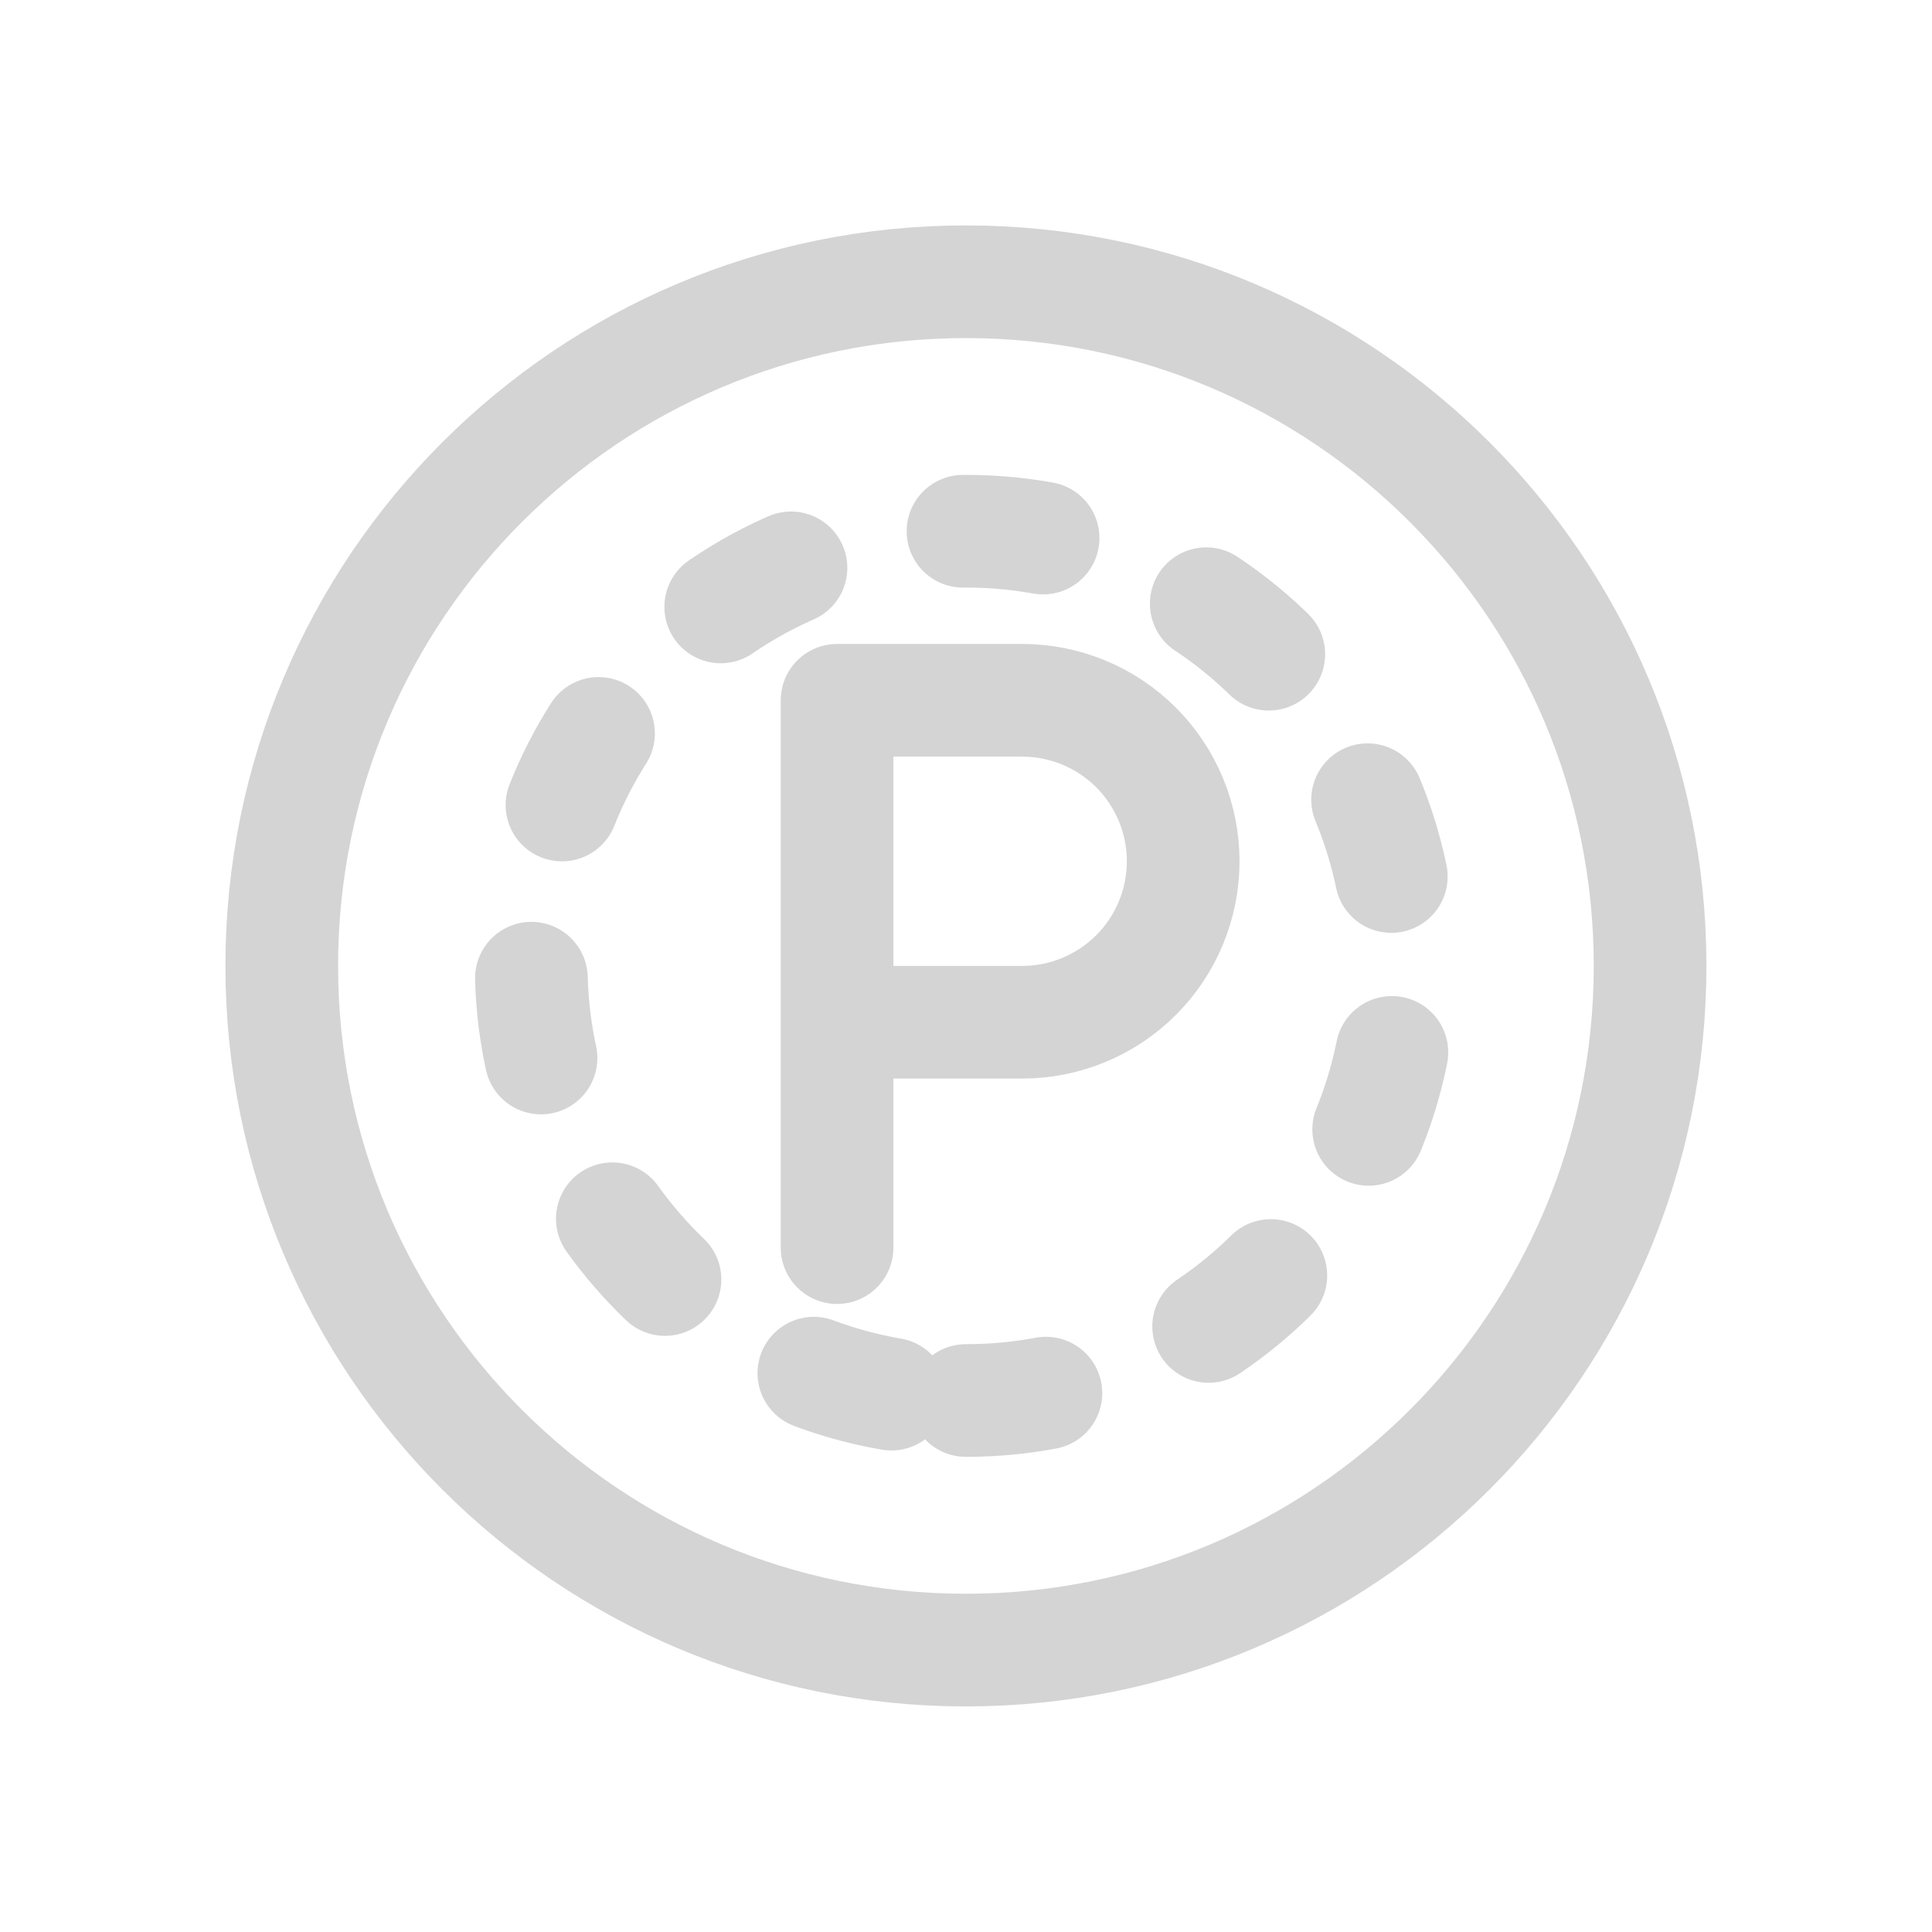
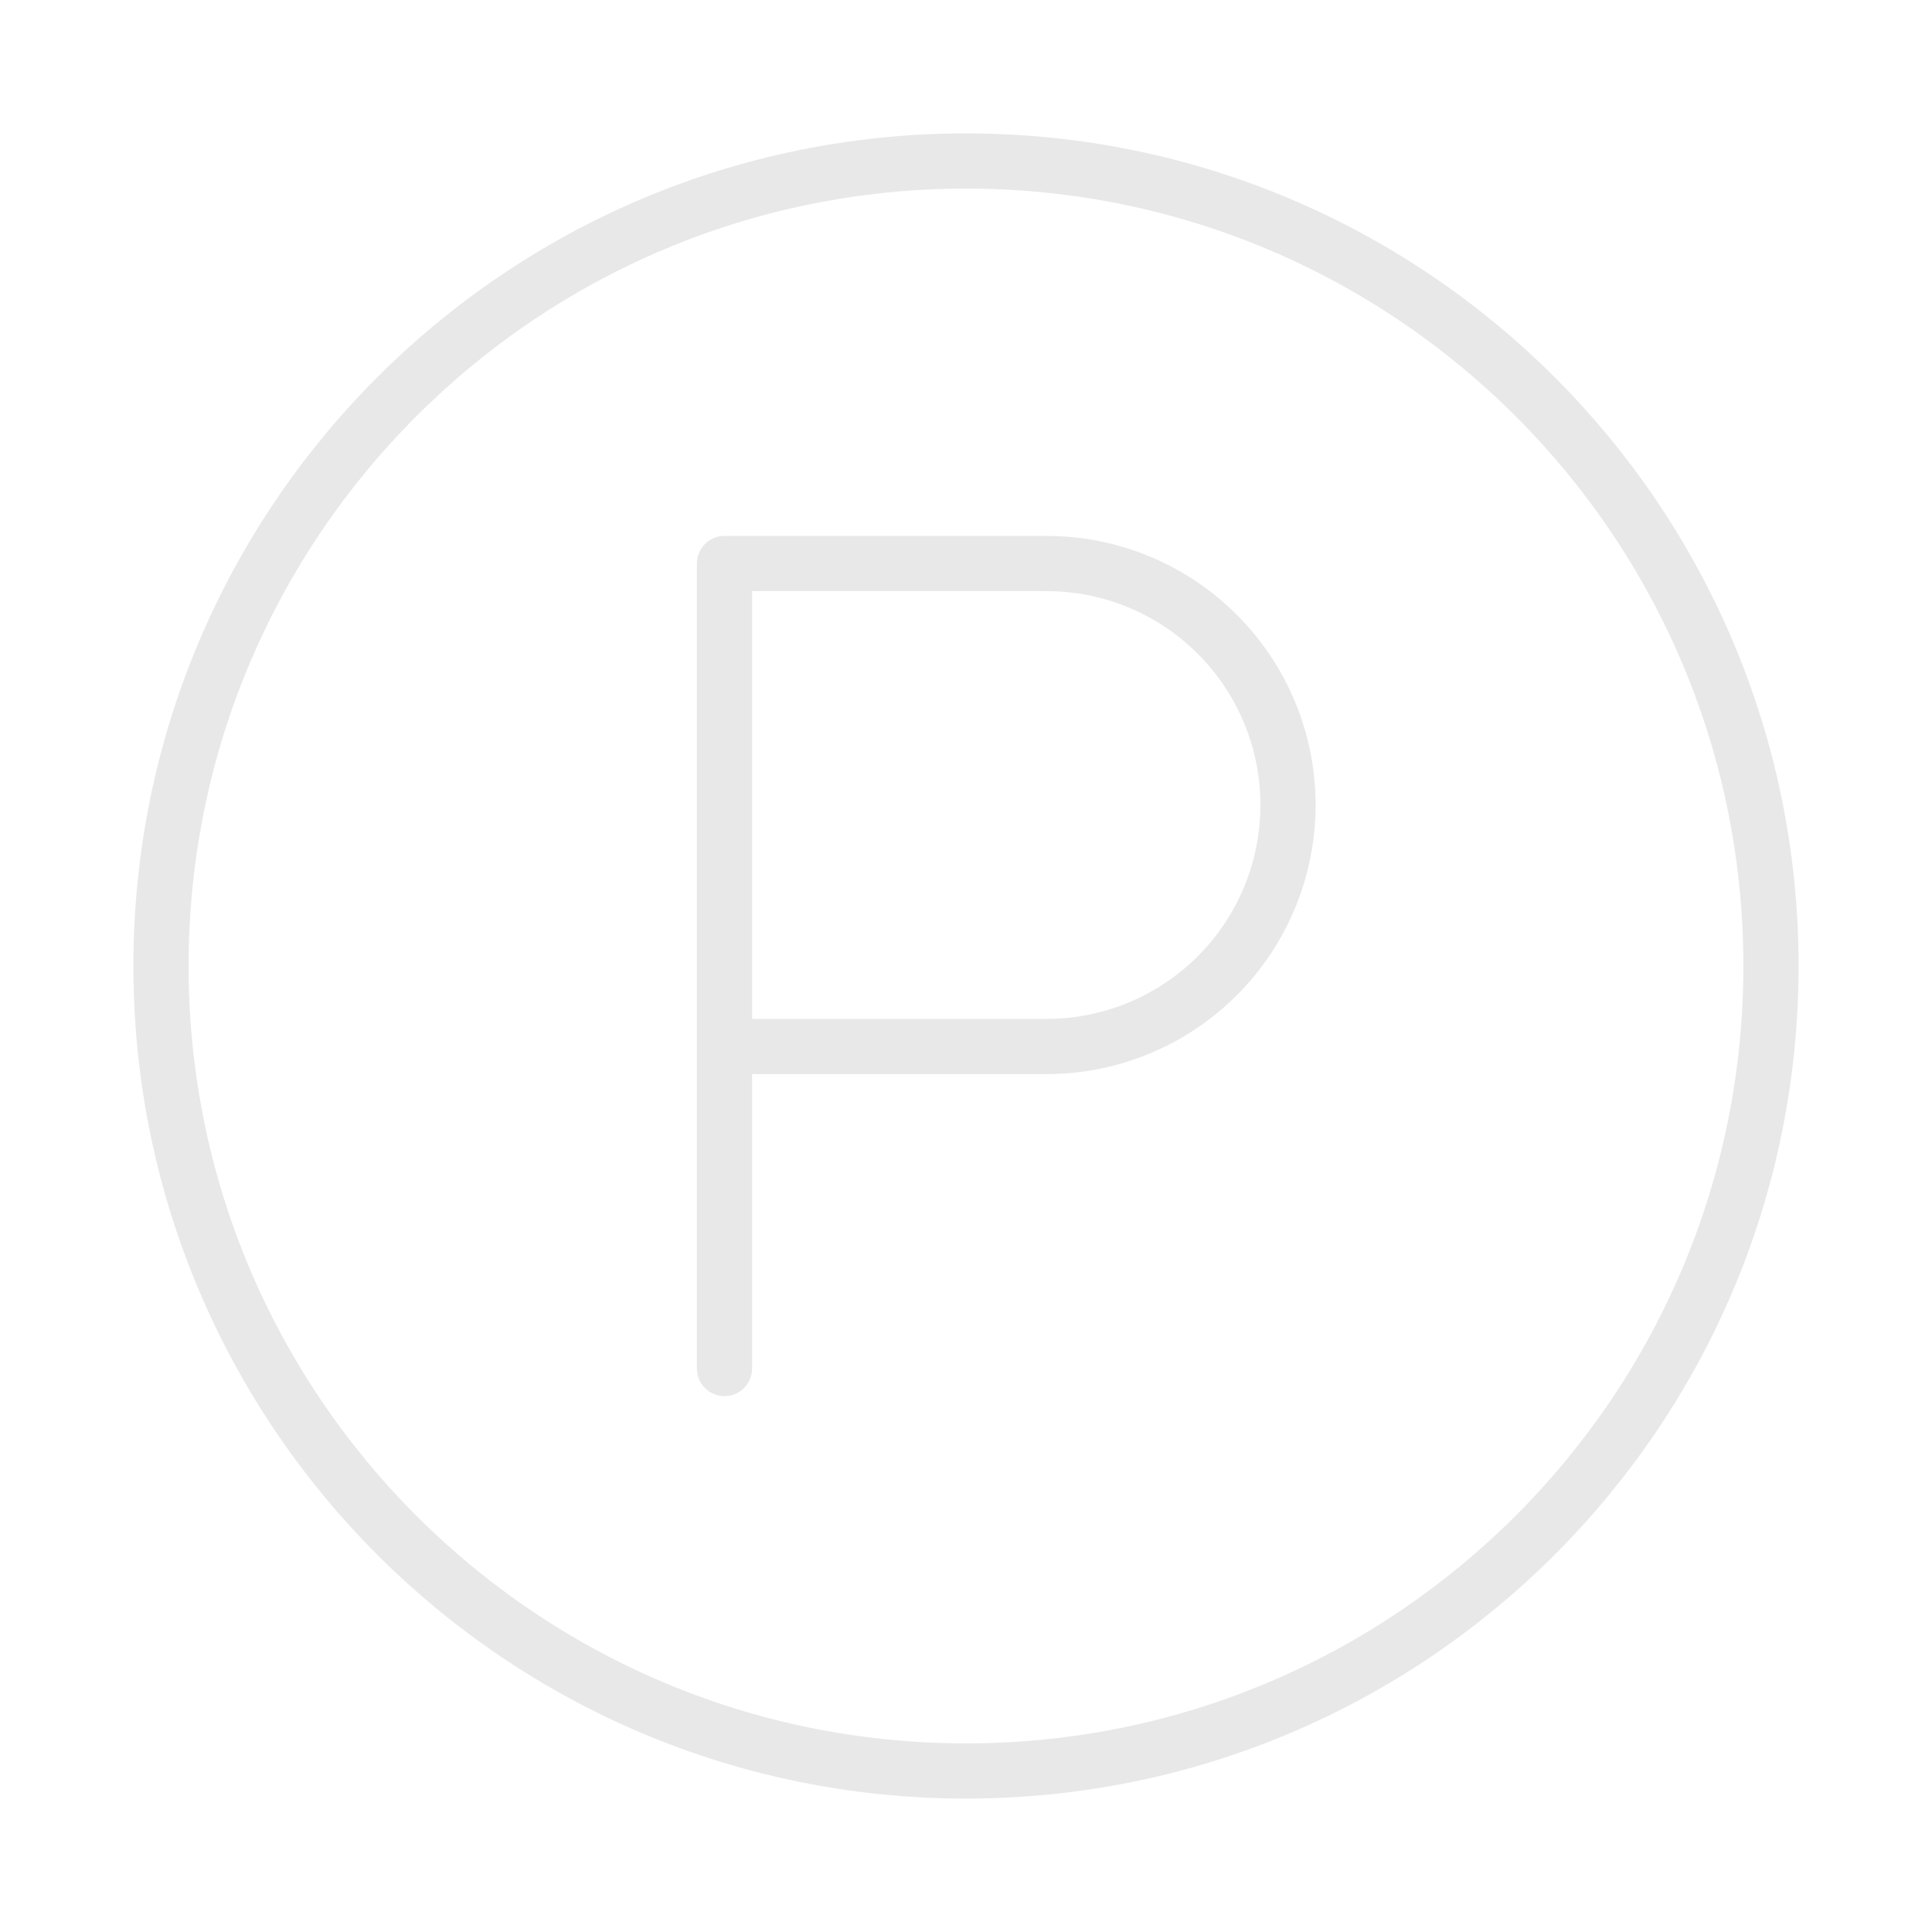
- <svg xmlns="http://www.w3.org/2000/svg" width="72" height="72" viewBox="0 0 72 72" fill="none">
-   <path d="M35.997 61.494C50.078 61.494 61.494 50.078 61.494 35.997C61.494 21.915 50.078 10.5 35.997 10.5C21.915 10.5 10.5 21.915 10.5 35.997C10.5 50.078 21.915 61.494 35.997 61.494Z" stroke="#D4D4D4" stroke-width="4.199" stroke-linecap="round" stroke-linejoin="round" />
-   <path d="M35.995 52.193C44.941 52.193 52.193 44.941 52.193 35.995C52.193 27.049 44.941 19.797 35.995 19.797C27.049 19.797 19.797 27.049 19.797 35.995C19.797 44.941 27.049 52.193 35.995 52.193Z" stroke="#D4D4D4" stroke-width="4.199" stroke-linecap="round" stroke-linejoin="round" stroke-dasharray="3 6.6" />
-   <path d="M31.195 46.495V26.098H38.094C39.685 26.098 41.212 26.73 42.337 27.855C43.462 28.98 44.094 30.506 44.094 32.097C44.094 33.688 43.462 35.214 42.337 36.339C41.212 37.464 39.685 38.096 38.094 38.096H31.195" stroke="#D4D4D4" stroke-width="4.199" stroke-linecap="round" stroke-linejoin="round" />
+ <svg xmlns="http://www.w3.org/2000/svg" width="70" height="70" viewBox="0 0 70 70" fill="none">
+   <path d="M35 64.166C51.108 64.166 64.166 51.108 64.166 35C64.166 18.891 51.108 5.833 35 5.833C18.891 5.833 5.833 18.891 5.833 35C5.833 51.108 18.891 64.166 35 64.166Z" stroke="#D2D2D2" stroke-opacity="0.5" stroke-width="2" stroke-linecap="round" stroke-linejoin="round" />
+   <path d="M26.25 49.584V20.417H37.917C40.237 20.417 42.463 21.339 44.104 22.98C45.745 24.621 46.667 26.846 46.667 29.167C46.667 31.488 45.745 33.713 44.104 35.354C42.463 36.995 40.237 37.917 37.917 37.917H26.25" stroke="#D2D2D2" stroke-opacity="0.5" stroke-width="2" stroke-linecap="round" stroke-linejoin="round" />
</svg>
